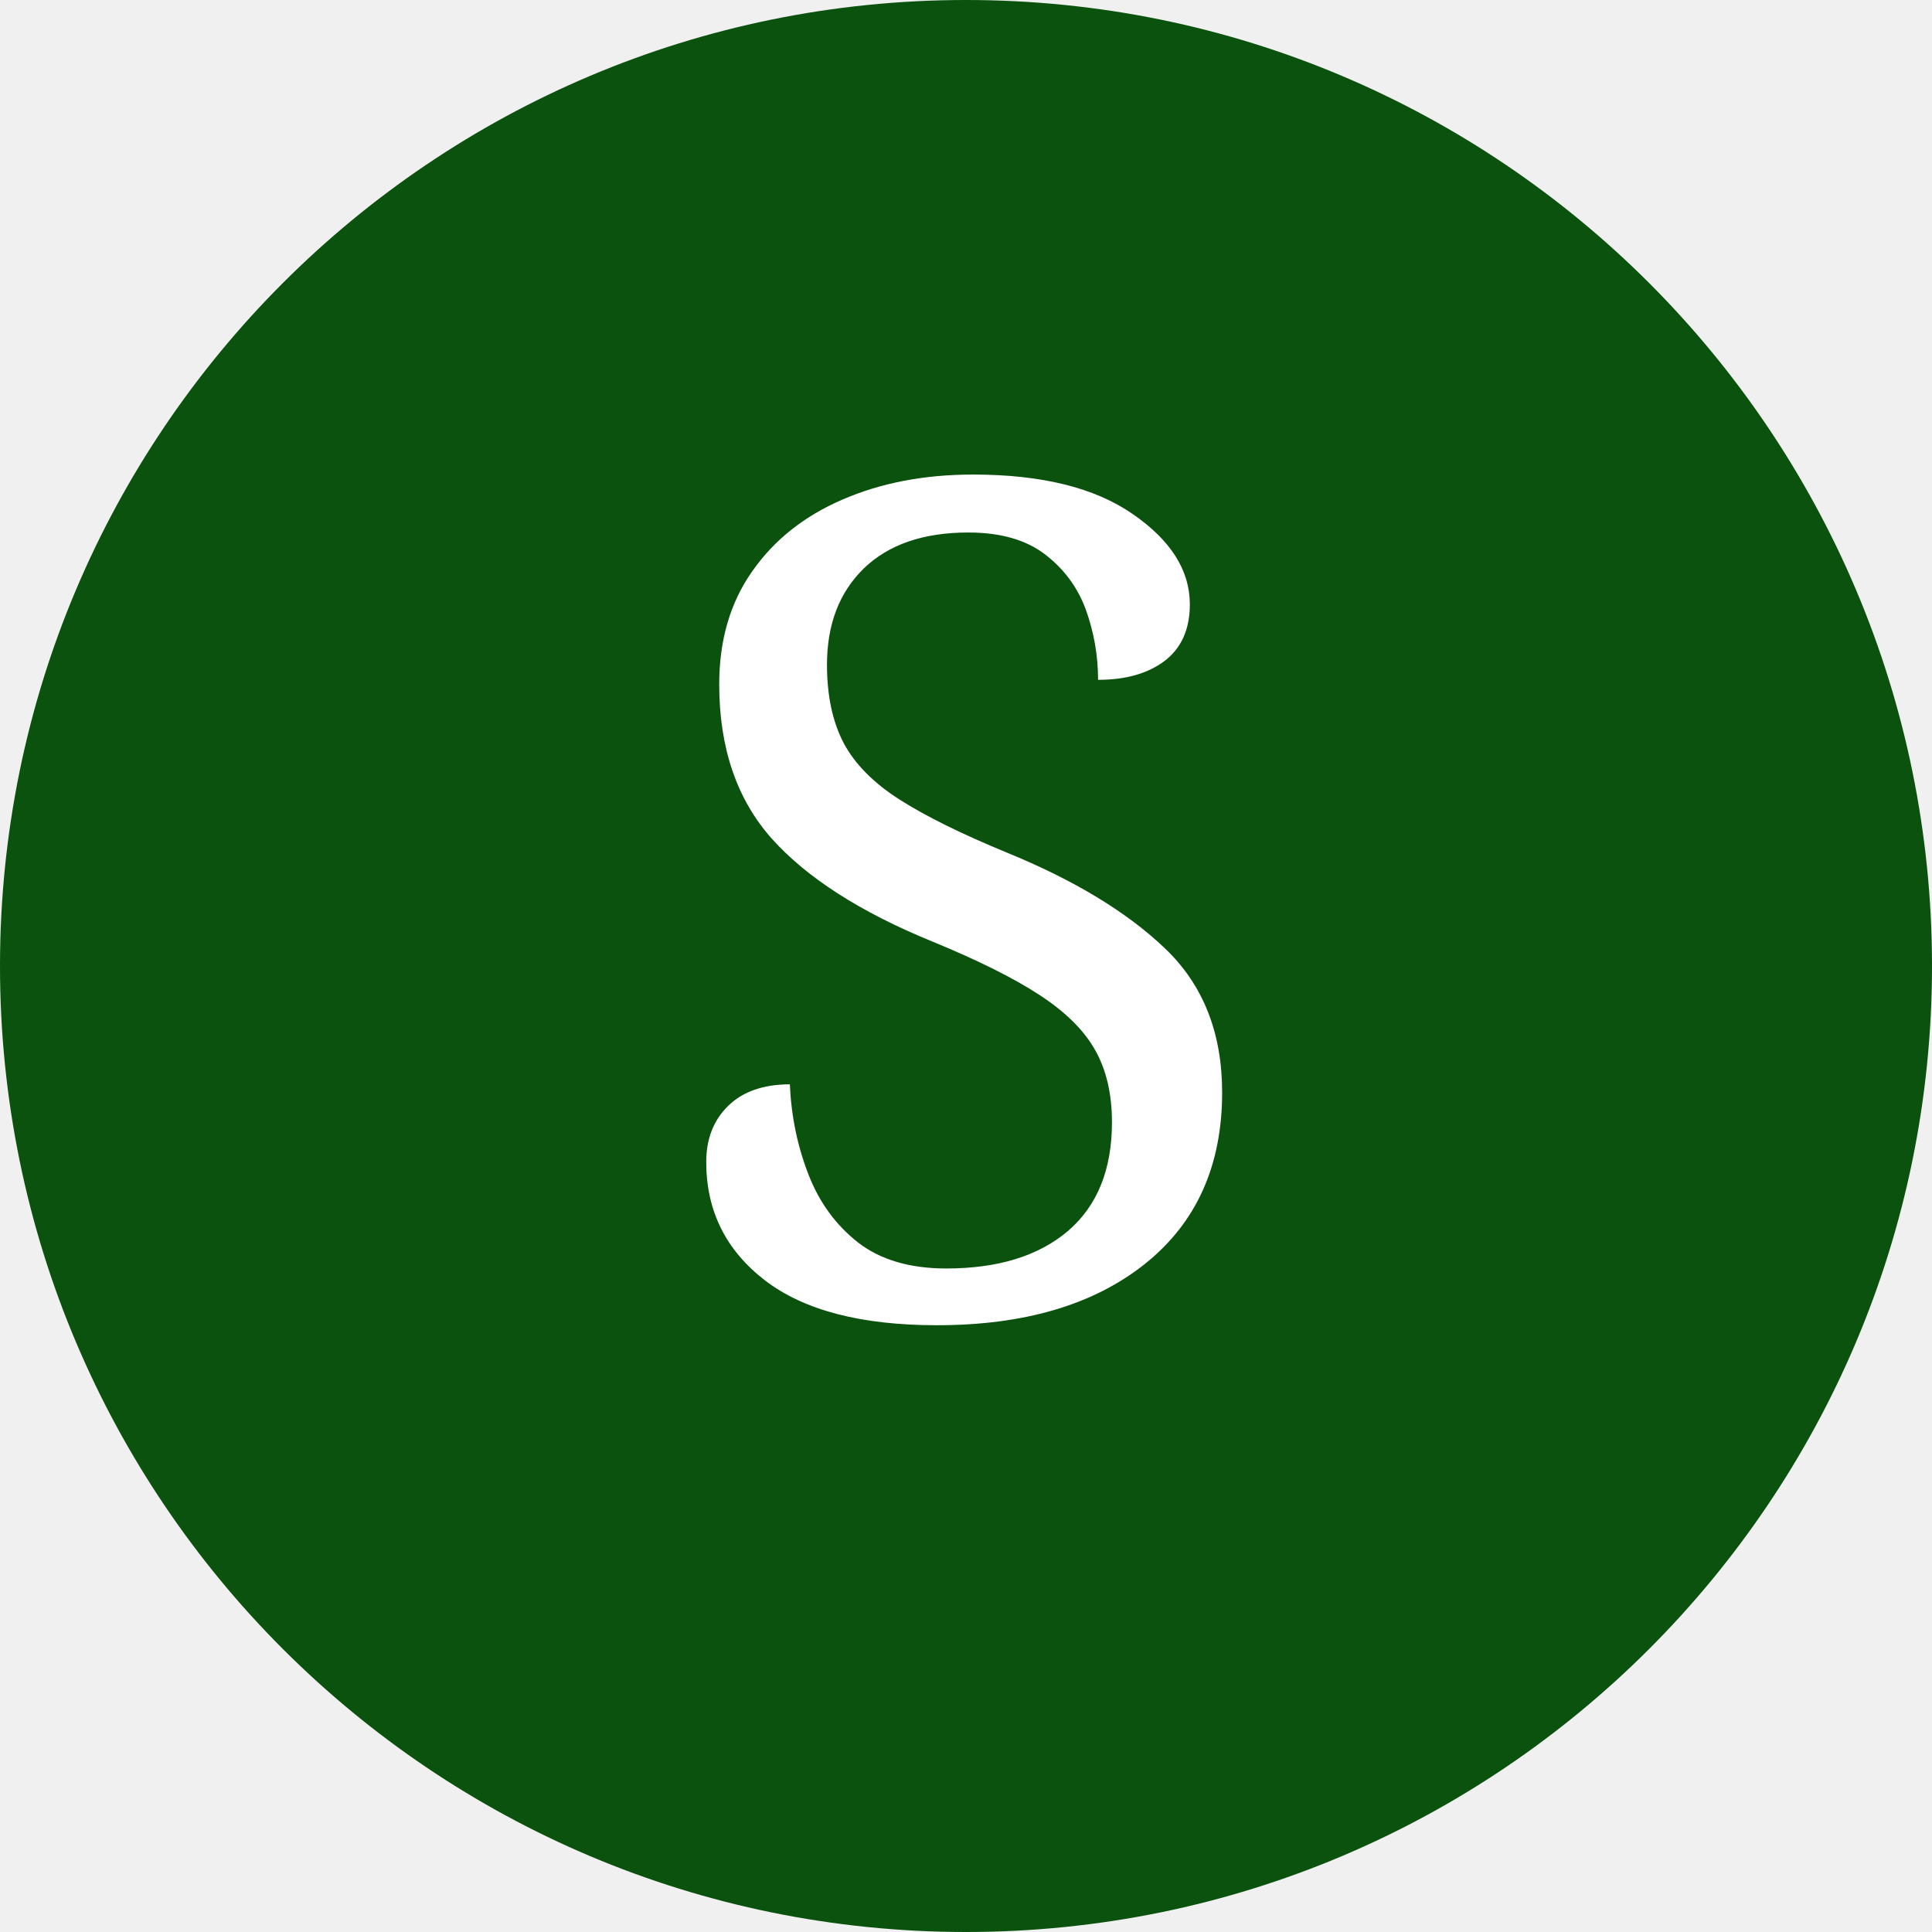
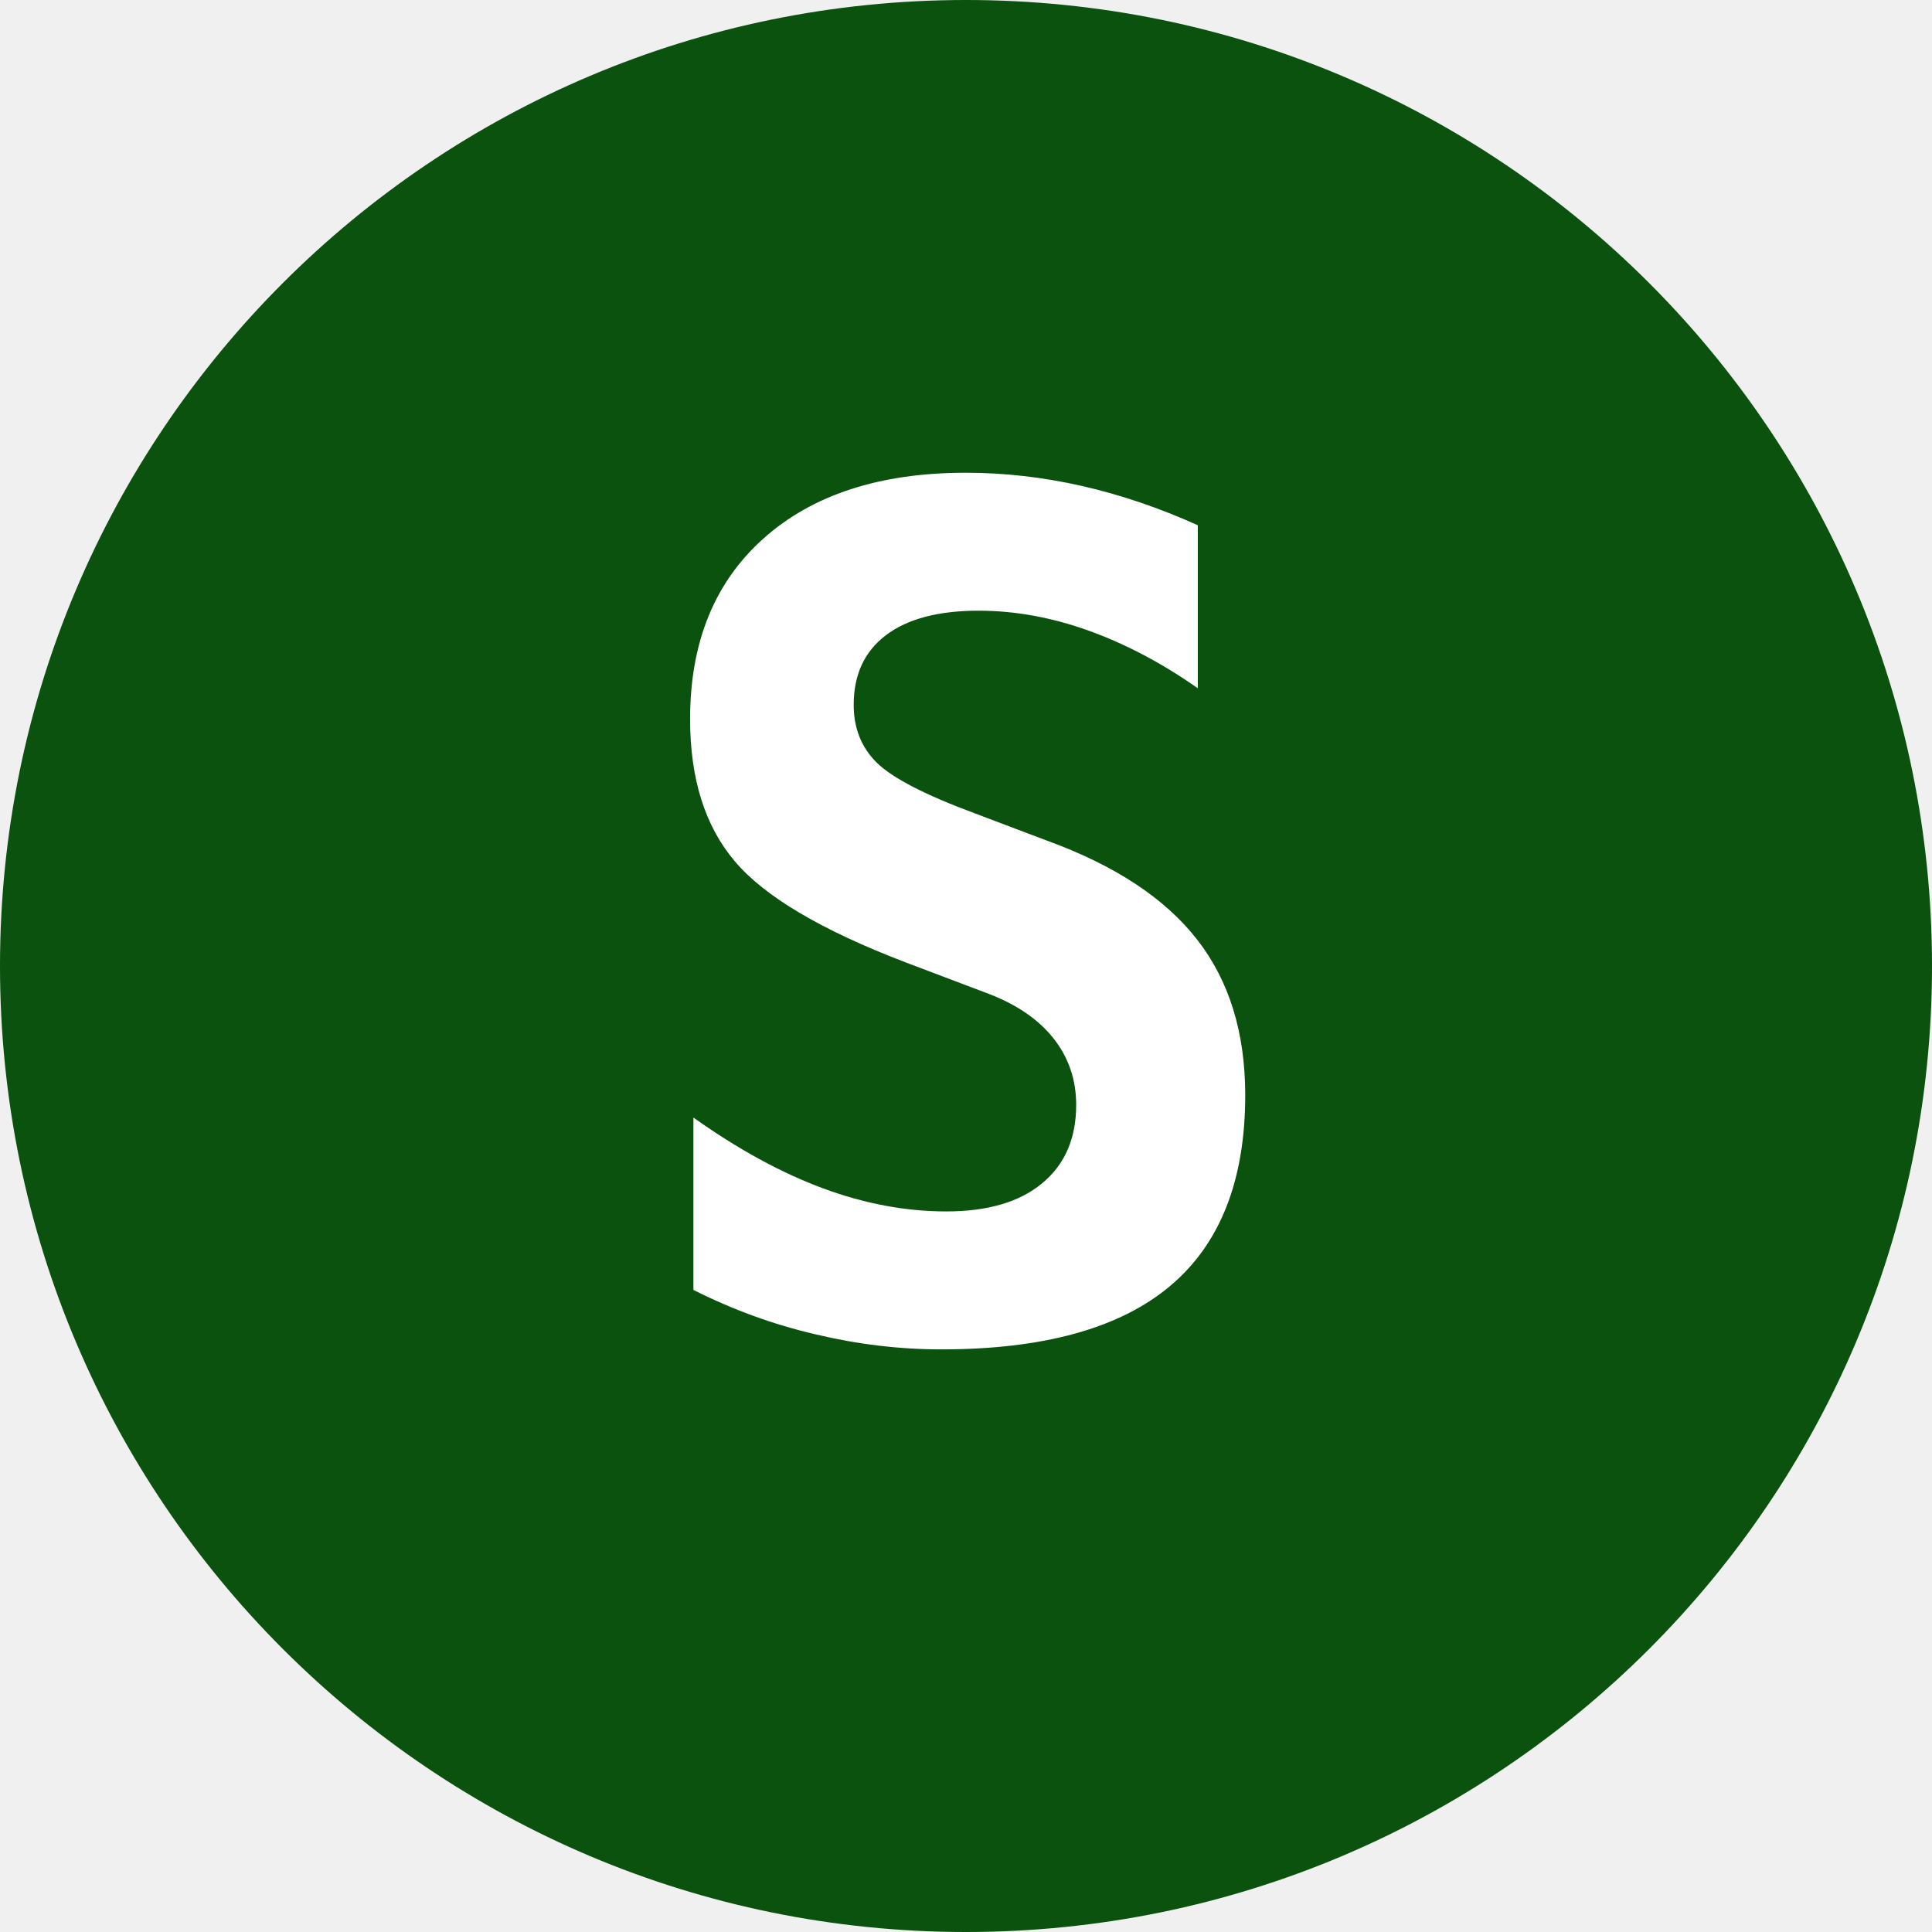
<svg xmlns="http://www.w3.org/2000/svg" width="192" height="192" viewBox="0 0 100 100">
  <circle cx="50" cy="50" r="50" fill="#0A520D" />
-   <text x="50" y="68" font-family="Georgia,serif" font-size="60" font-weight="500" fill="white" text-anchor="middle">S</text>
+   <text x="50" y="69" font-family="JetBrains Mono, monospace" font-size="60" font-weight="700" fill="#FFFFFF" text-anchor="middle">S</text>
</svg>
